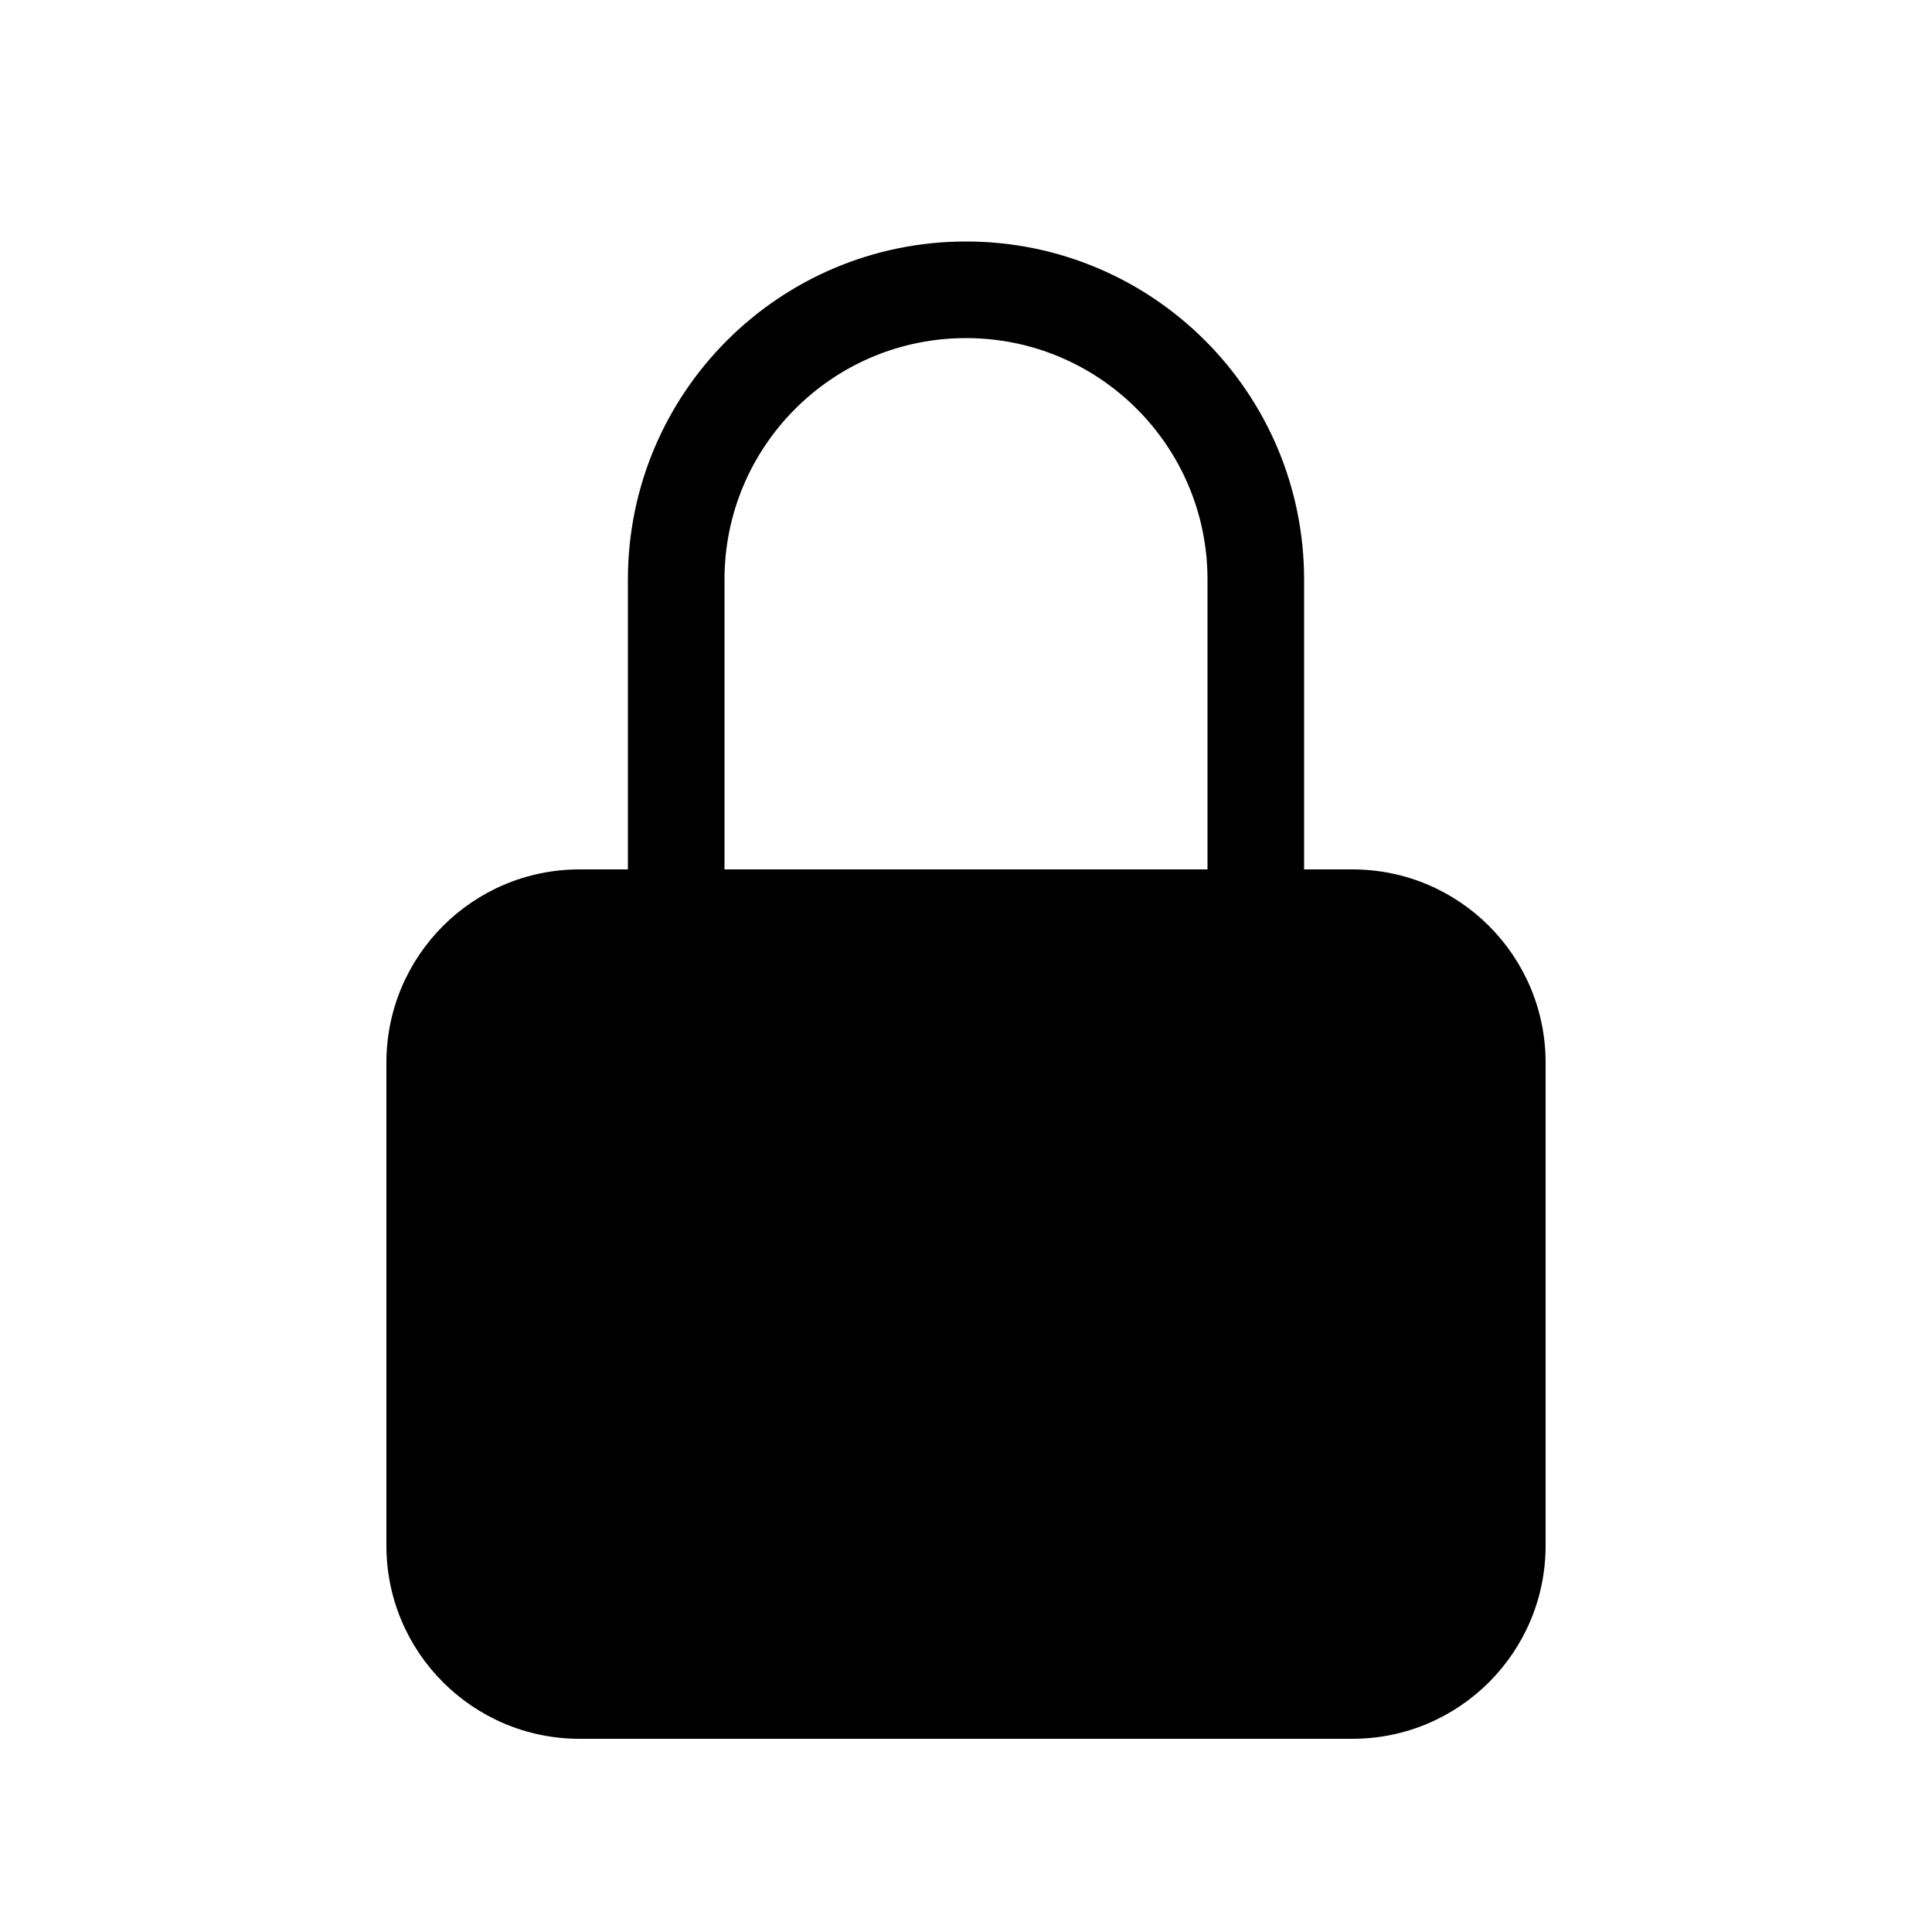
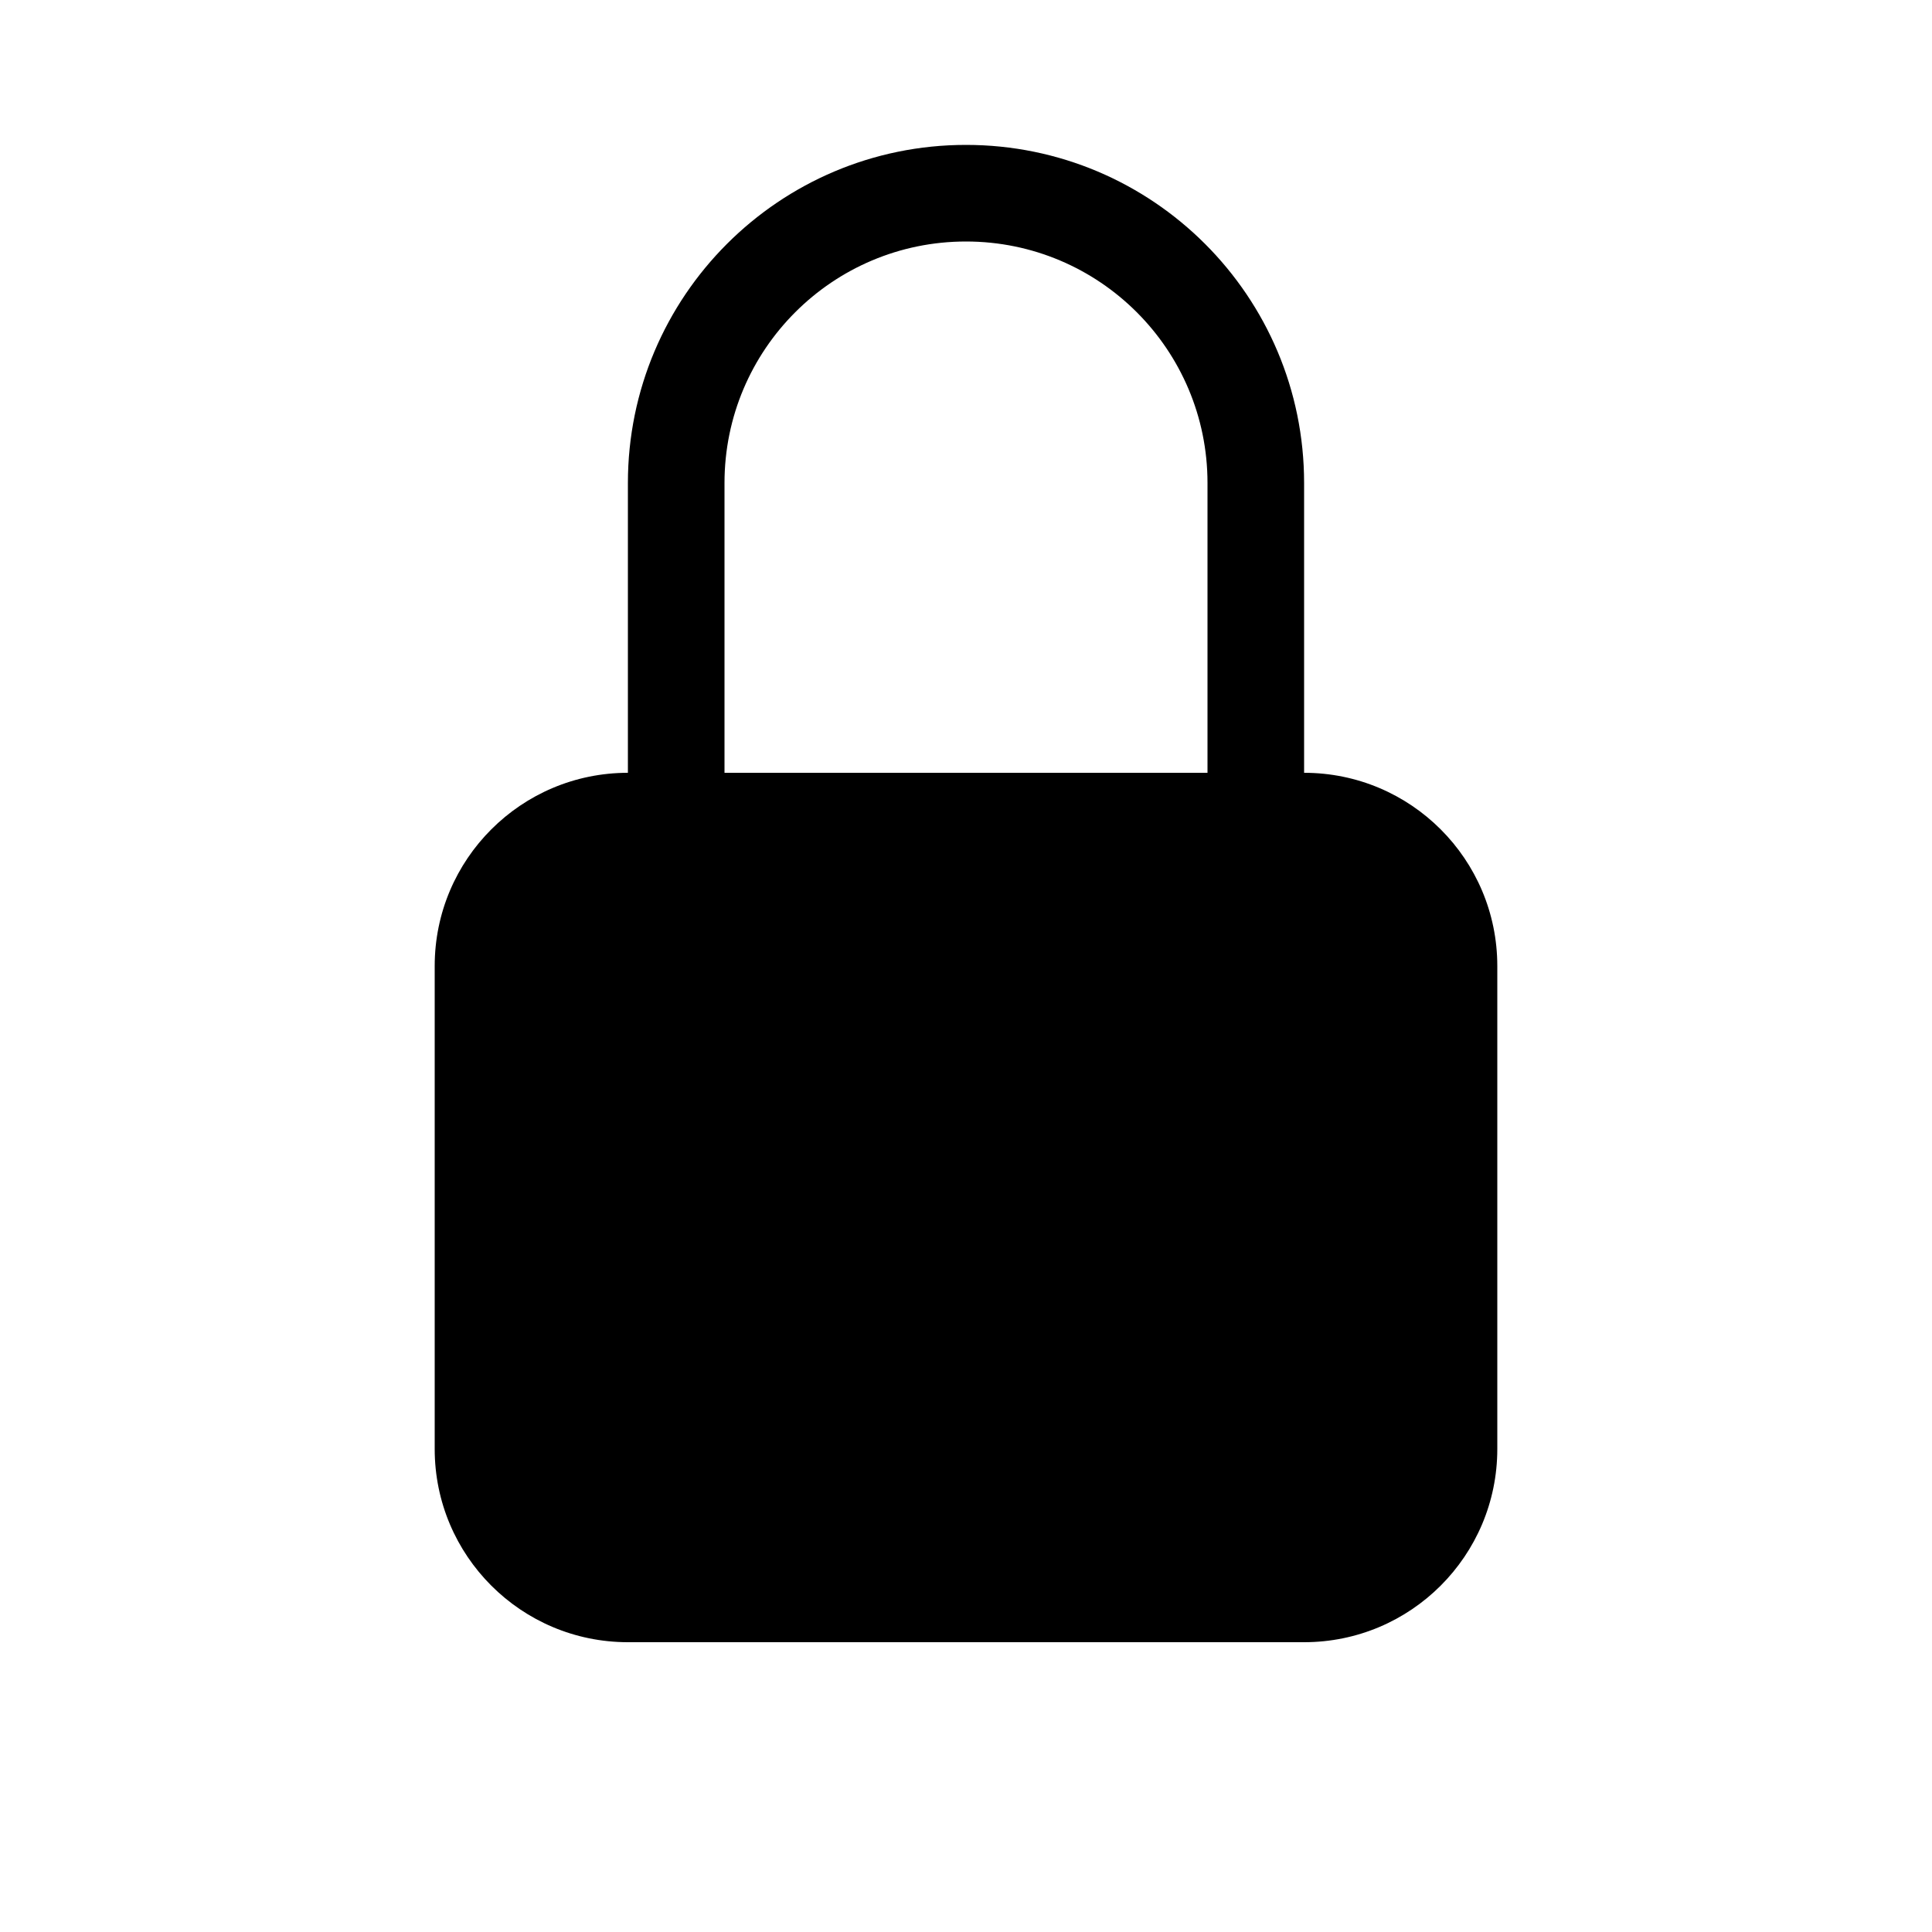
- <svg xmlns="http://www.w3.org/2000/svg" width="20" height="20" class="bi bi-lock-fill" viewBox="0 0 20 20">
-   <g fill="none" fill-rule="evenodd" transform="translate(4 3)">
-     <rect width="12" height="9" y="6" fill="currentColor" rx="2" />
-     <path stroke="currentColor" d="M9 6V3a3 3 0 10-6 0v3h0" />
-   </g>
+ <svg xmlns="http://www.w3.org/2000/svg" width="20" height="20" fill="currentColor" class="bi bi-lock-fill" viewBox="0 0 20 20">
+   <rect width="11" height="9" x="4.5" y="8" rx="2" />
+   <path fill-rule="evenodd" d="M6.5 5a3.5 3.5 0 117 0v3h-1V5a2.5 2.5 0 00-5 0v3h-1V5z" clip-rule="evenodd" />
</svg>
